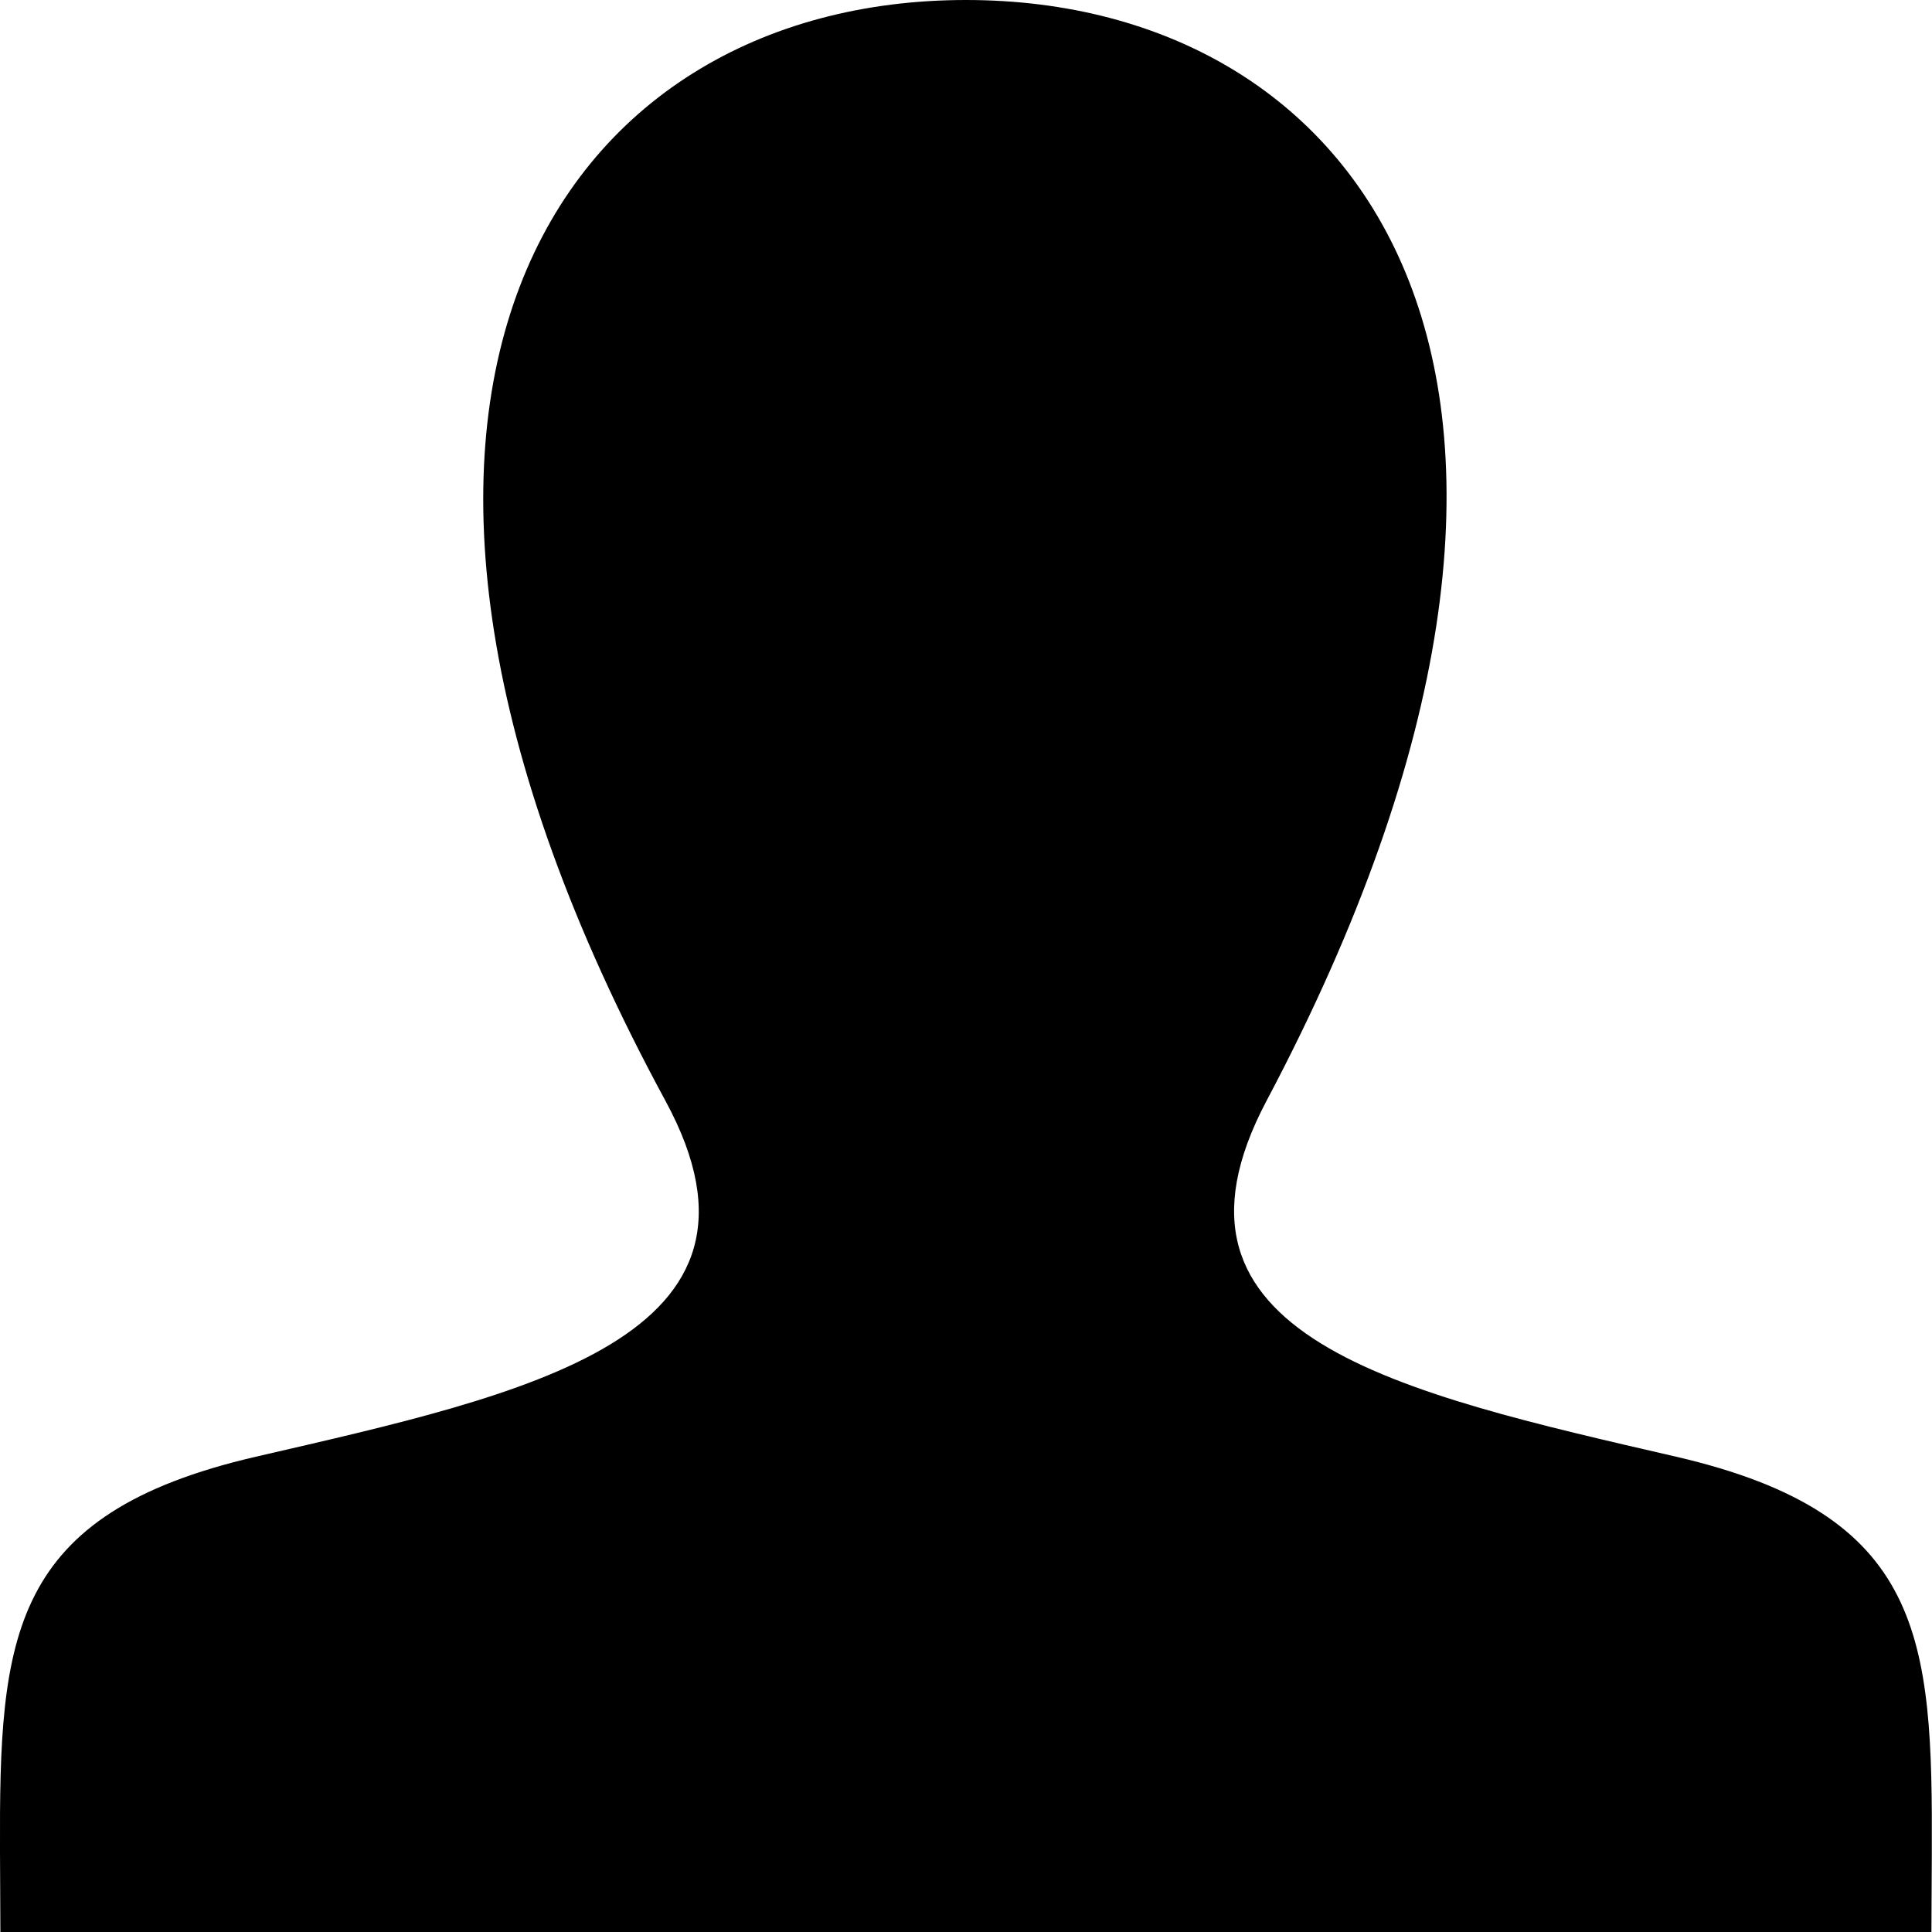
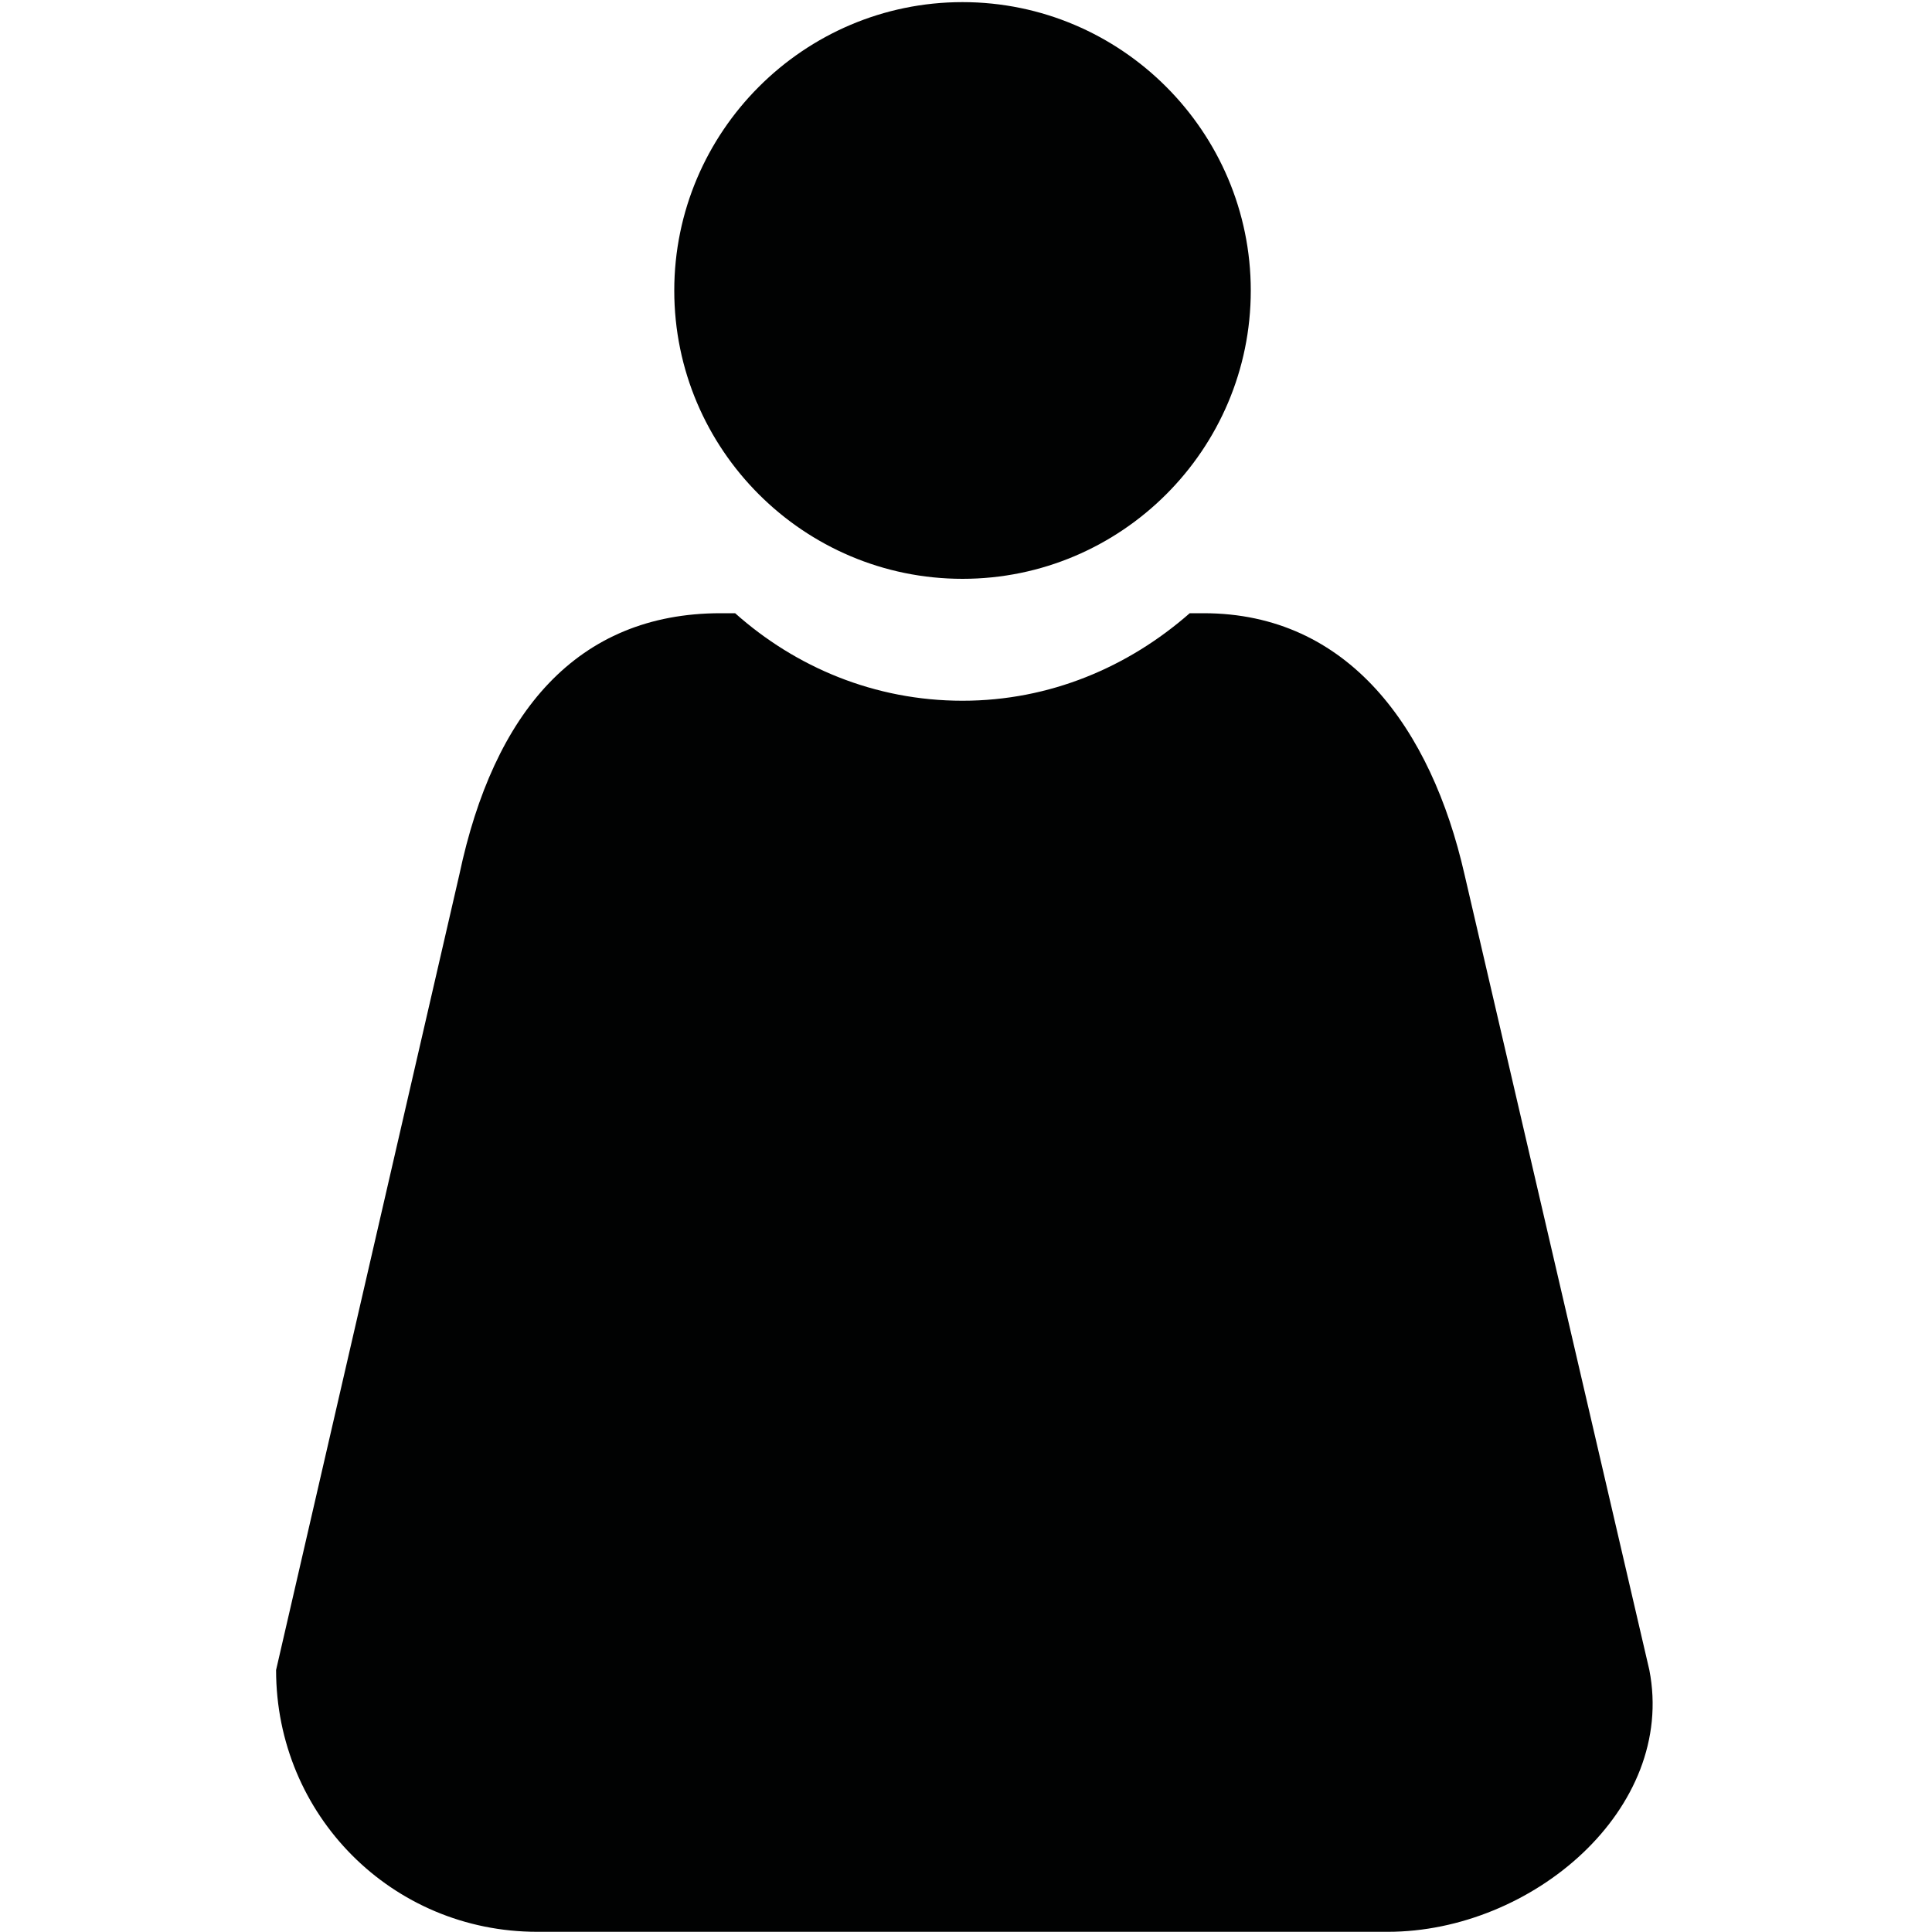
<svg xmlns="http://www.w3.org/2000/svg" width="1000" height="1000" viewBox="0 0 1000 1000">
-   <path d="m867.6 754c-143.3-33.1-276.7-62.1-212.1-184.1 196.7-371.3 52.1-569.9-155.5-569.9-211.7 0-352.7 206.3-155.5 569.9 66.5 122.7-71.9 151.7-212.1 184.1-128 29.6-132.8 93.2-132.4 204.3l0.2 41.7h999.5l0.2-40.4c0.5-112-3.8-175.8-132.3-205.6z" />
+   <path d="m758 452.5c-17.2-75.5-60.1-135.1-135-135.1h-7.2c-31.8 27.9-72.5 45.3-117.6 45.3-45.5 0-86.4-17.4-117.7-45.3h-7.5c-74.4 0-117.5 51.5-135.2 135.1l-94.9 411.9c0 75.1 59.9 135.5 135.2 135.5h440.2c74.7 0 149.4-63.6 135.4-135.5l-95.7-411.9z m-110.6-302.1c0 82.3-67 149.2-149.2 149.2-82.2 0-149.2-66.9-149.2-149.2 0-82.2 67-149.3 149.2-149.3s149.2 67.1 149.2 149.3" fill="#010202" fill-rule="evenodd" />
</svg>
